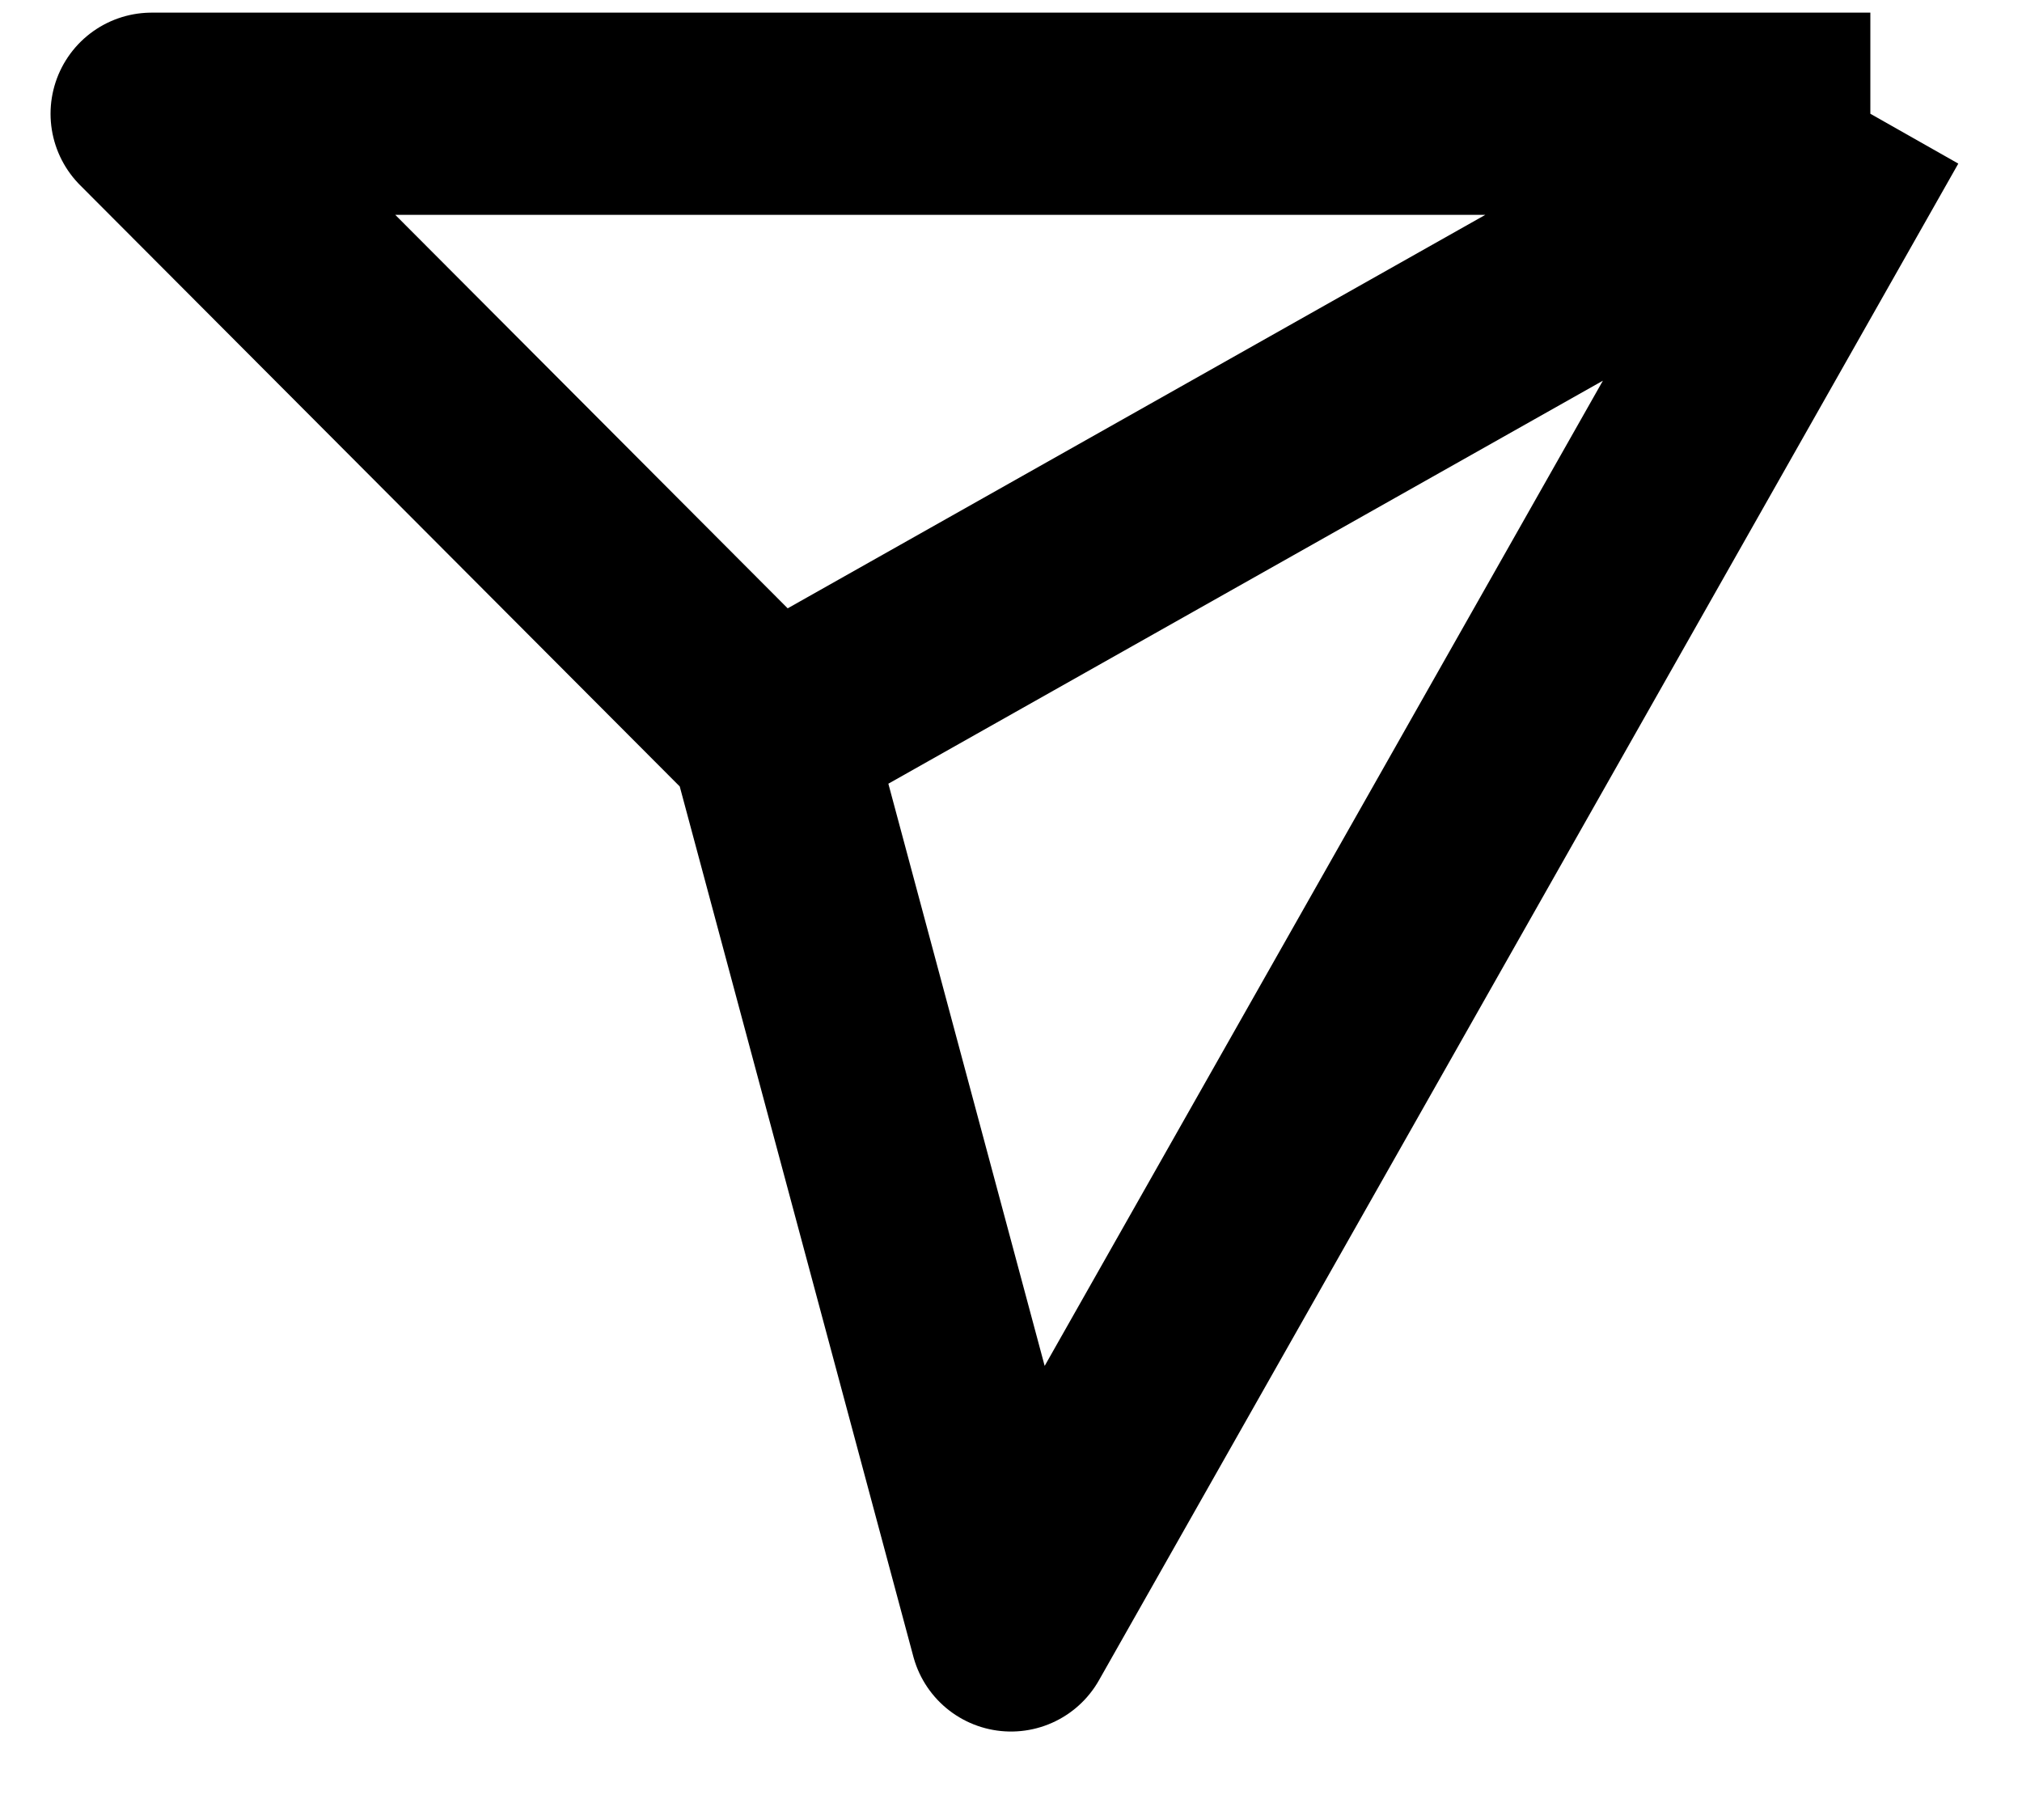
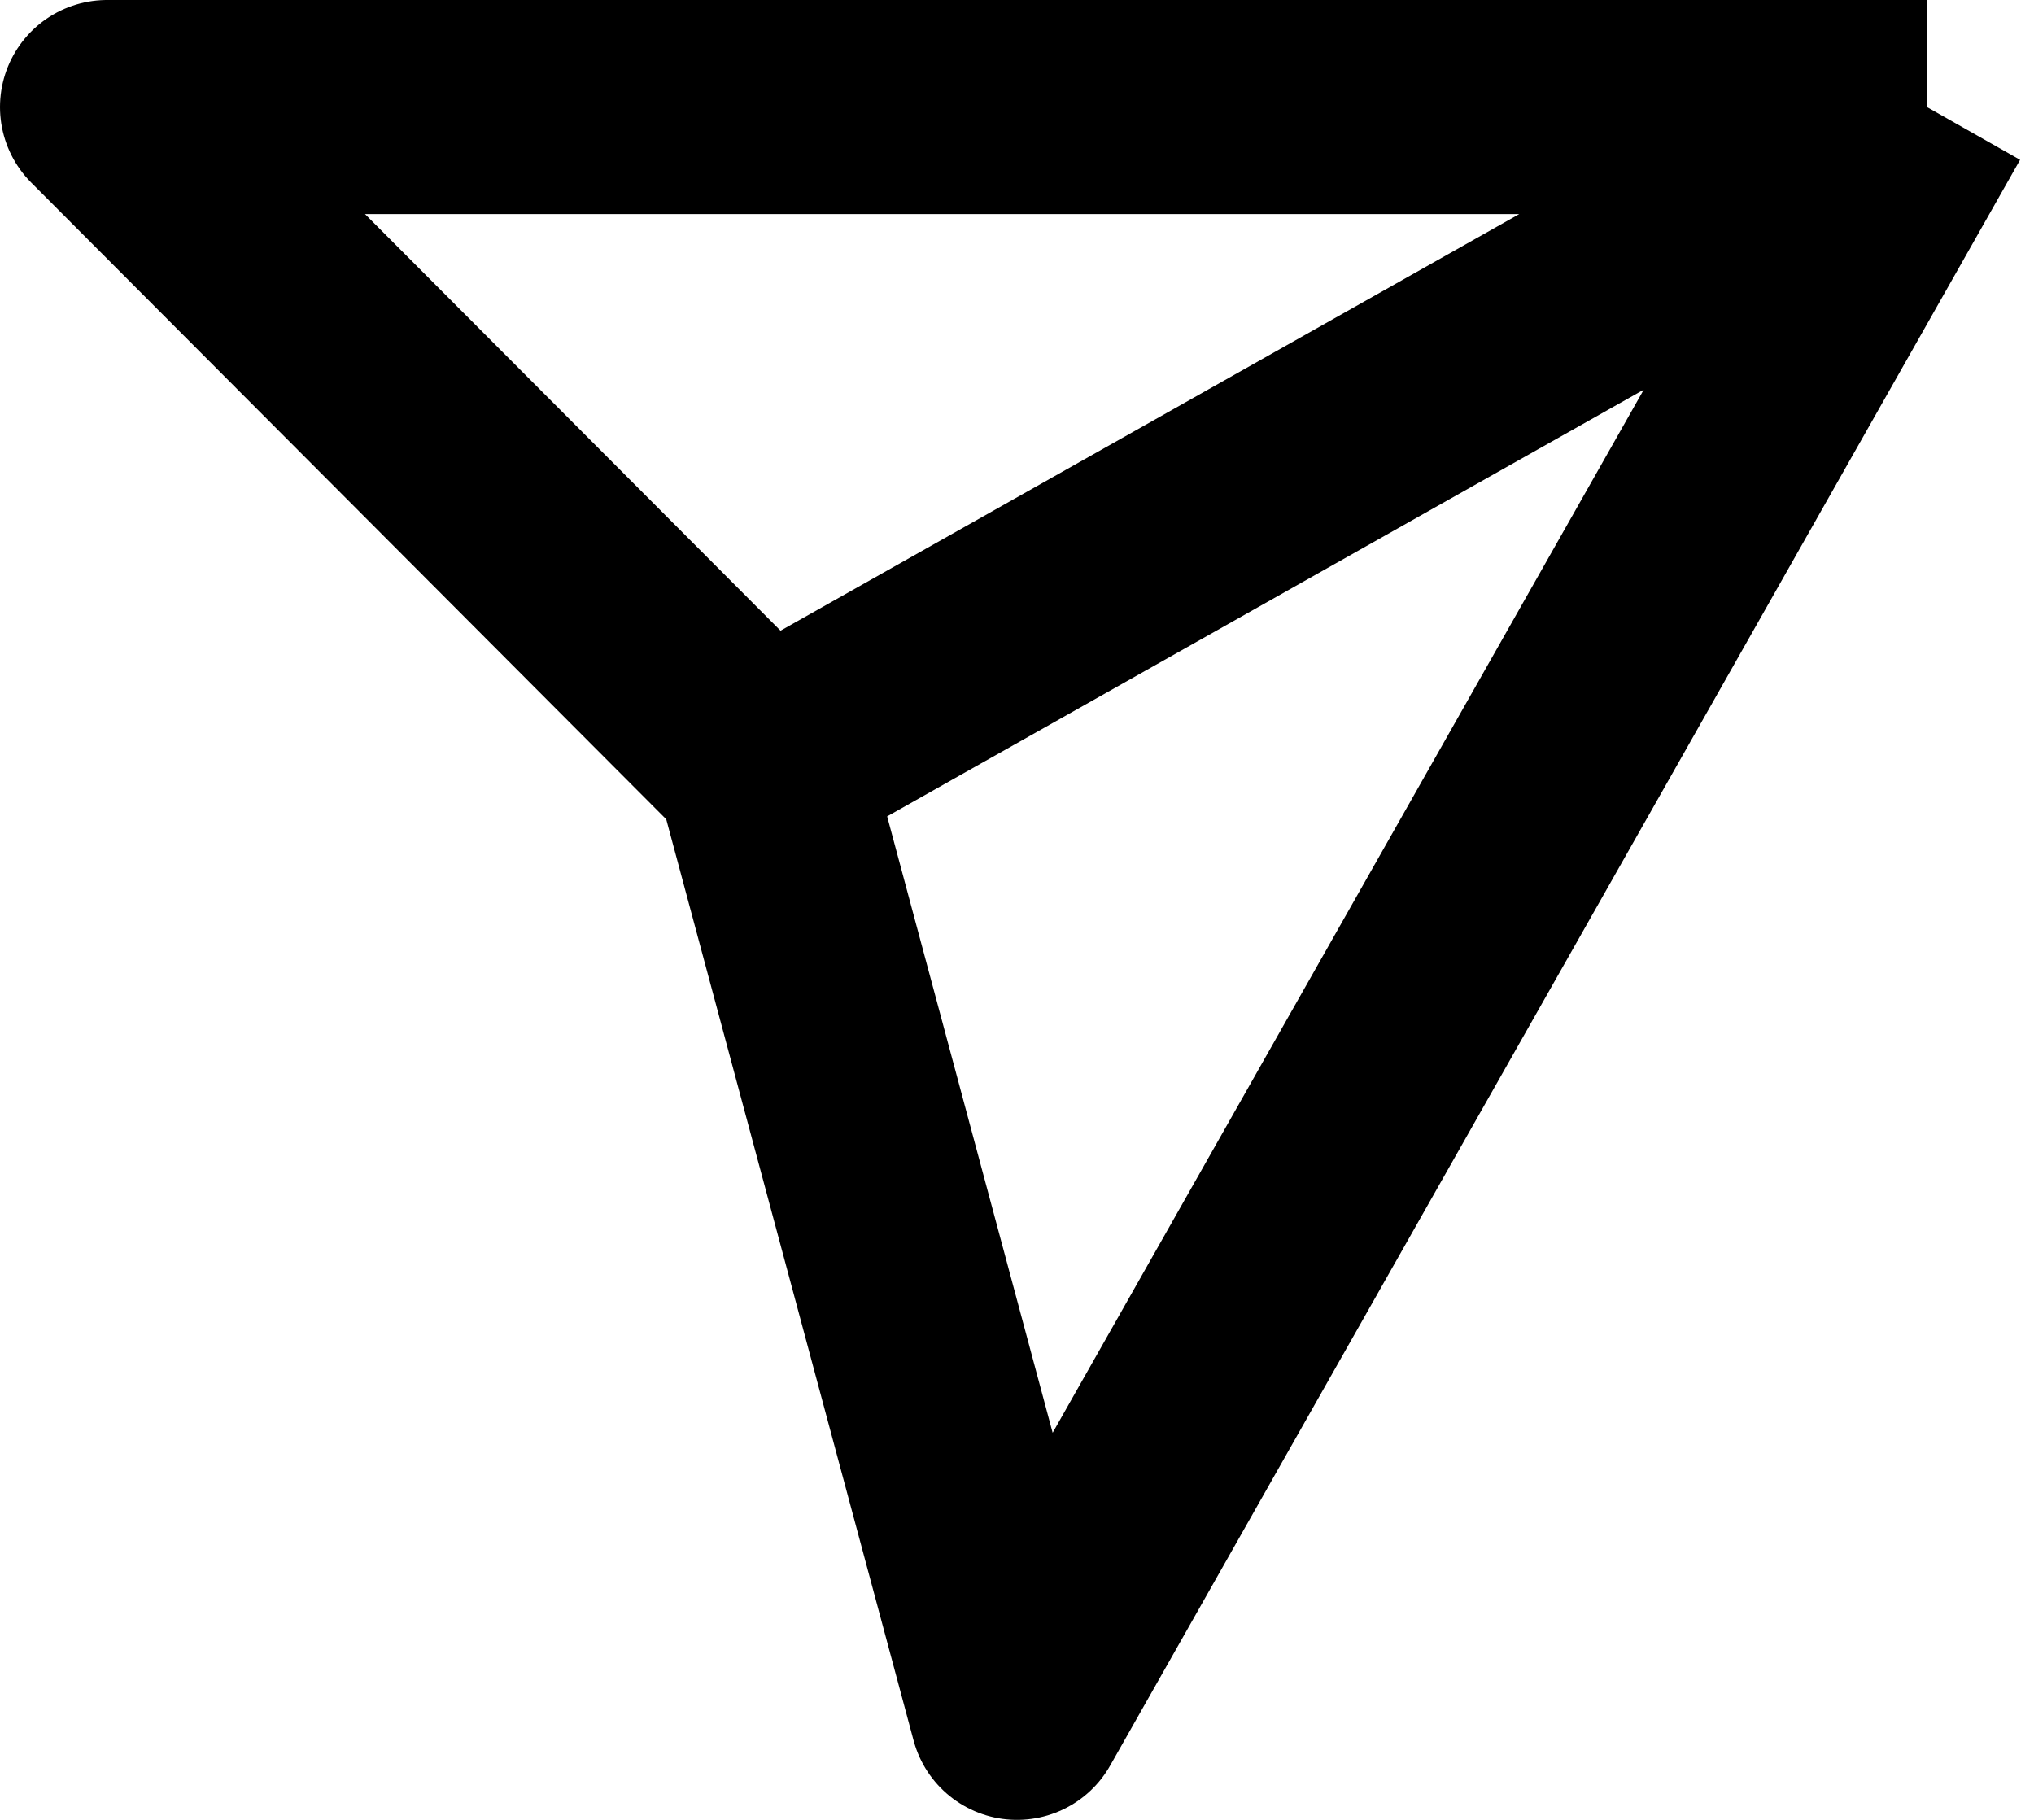
- <svg xmlns="http://www.w3.org/2000/svg" width="20" height="18" viewBox="0 0 20 18" fill="none">
-   <path d="M7.62 7.261L1.5 1.125H18.5M7.62 7.261L18.5 1.125M7.62 7.261L10 16.125L18.5 1.125" stroke="black" stroke-width="2" stroke-linejoin="round" />
+ <svg xmlns="http://www.w3.org/2000/svg" width="19" height="17" viewBox="0 0 19 17" fill="none">
+   <path d="M7.12 7.136L1 1H18M7.12 7.136L18 1M7.12 7.136L9.5 16L18 1" stroke="black" stroke-width="2" stroke-linejoin="round" />
</svg>
